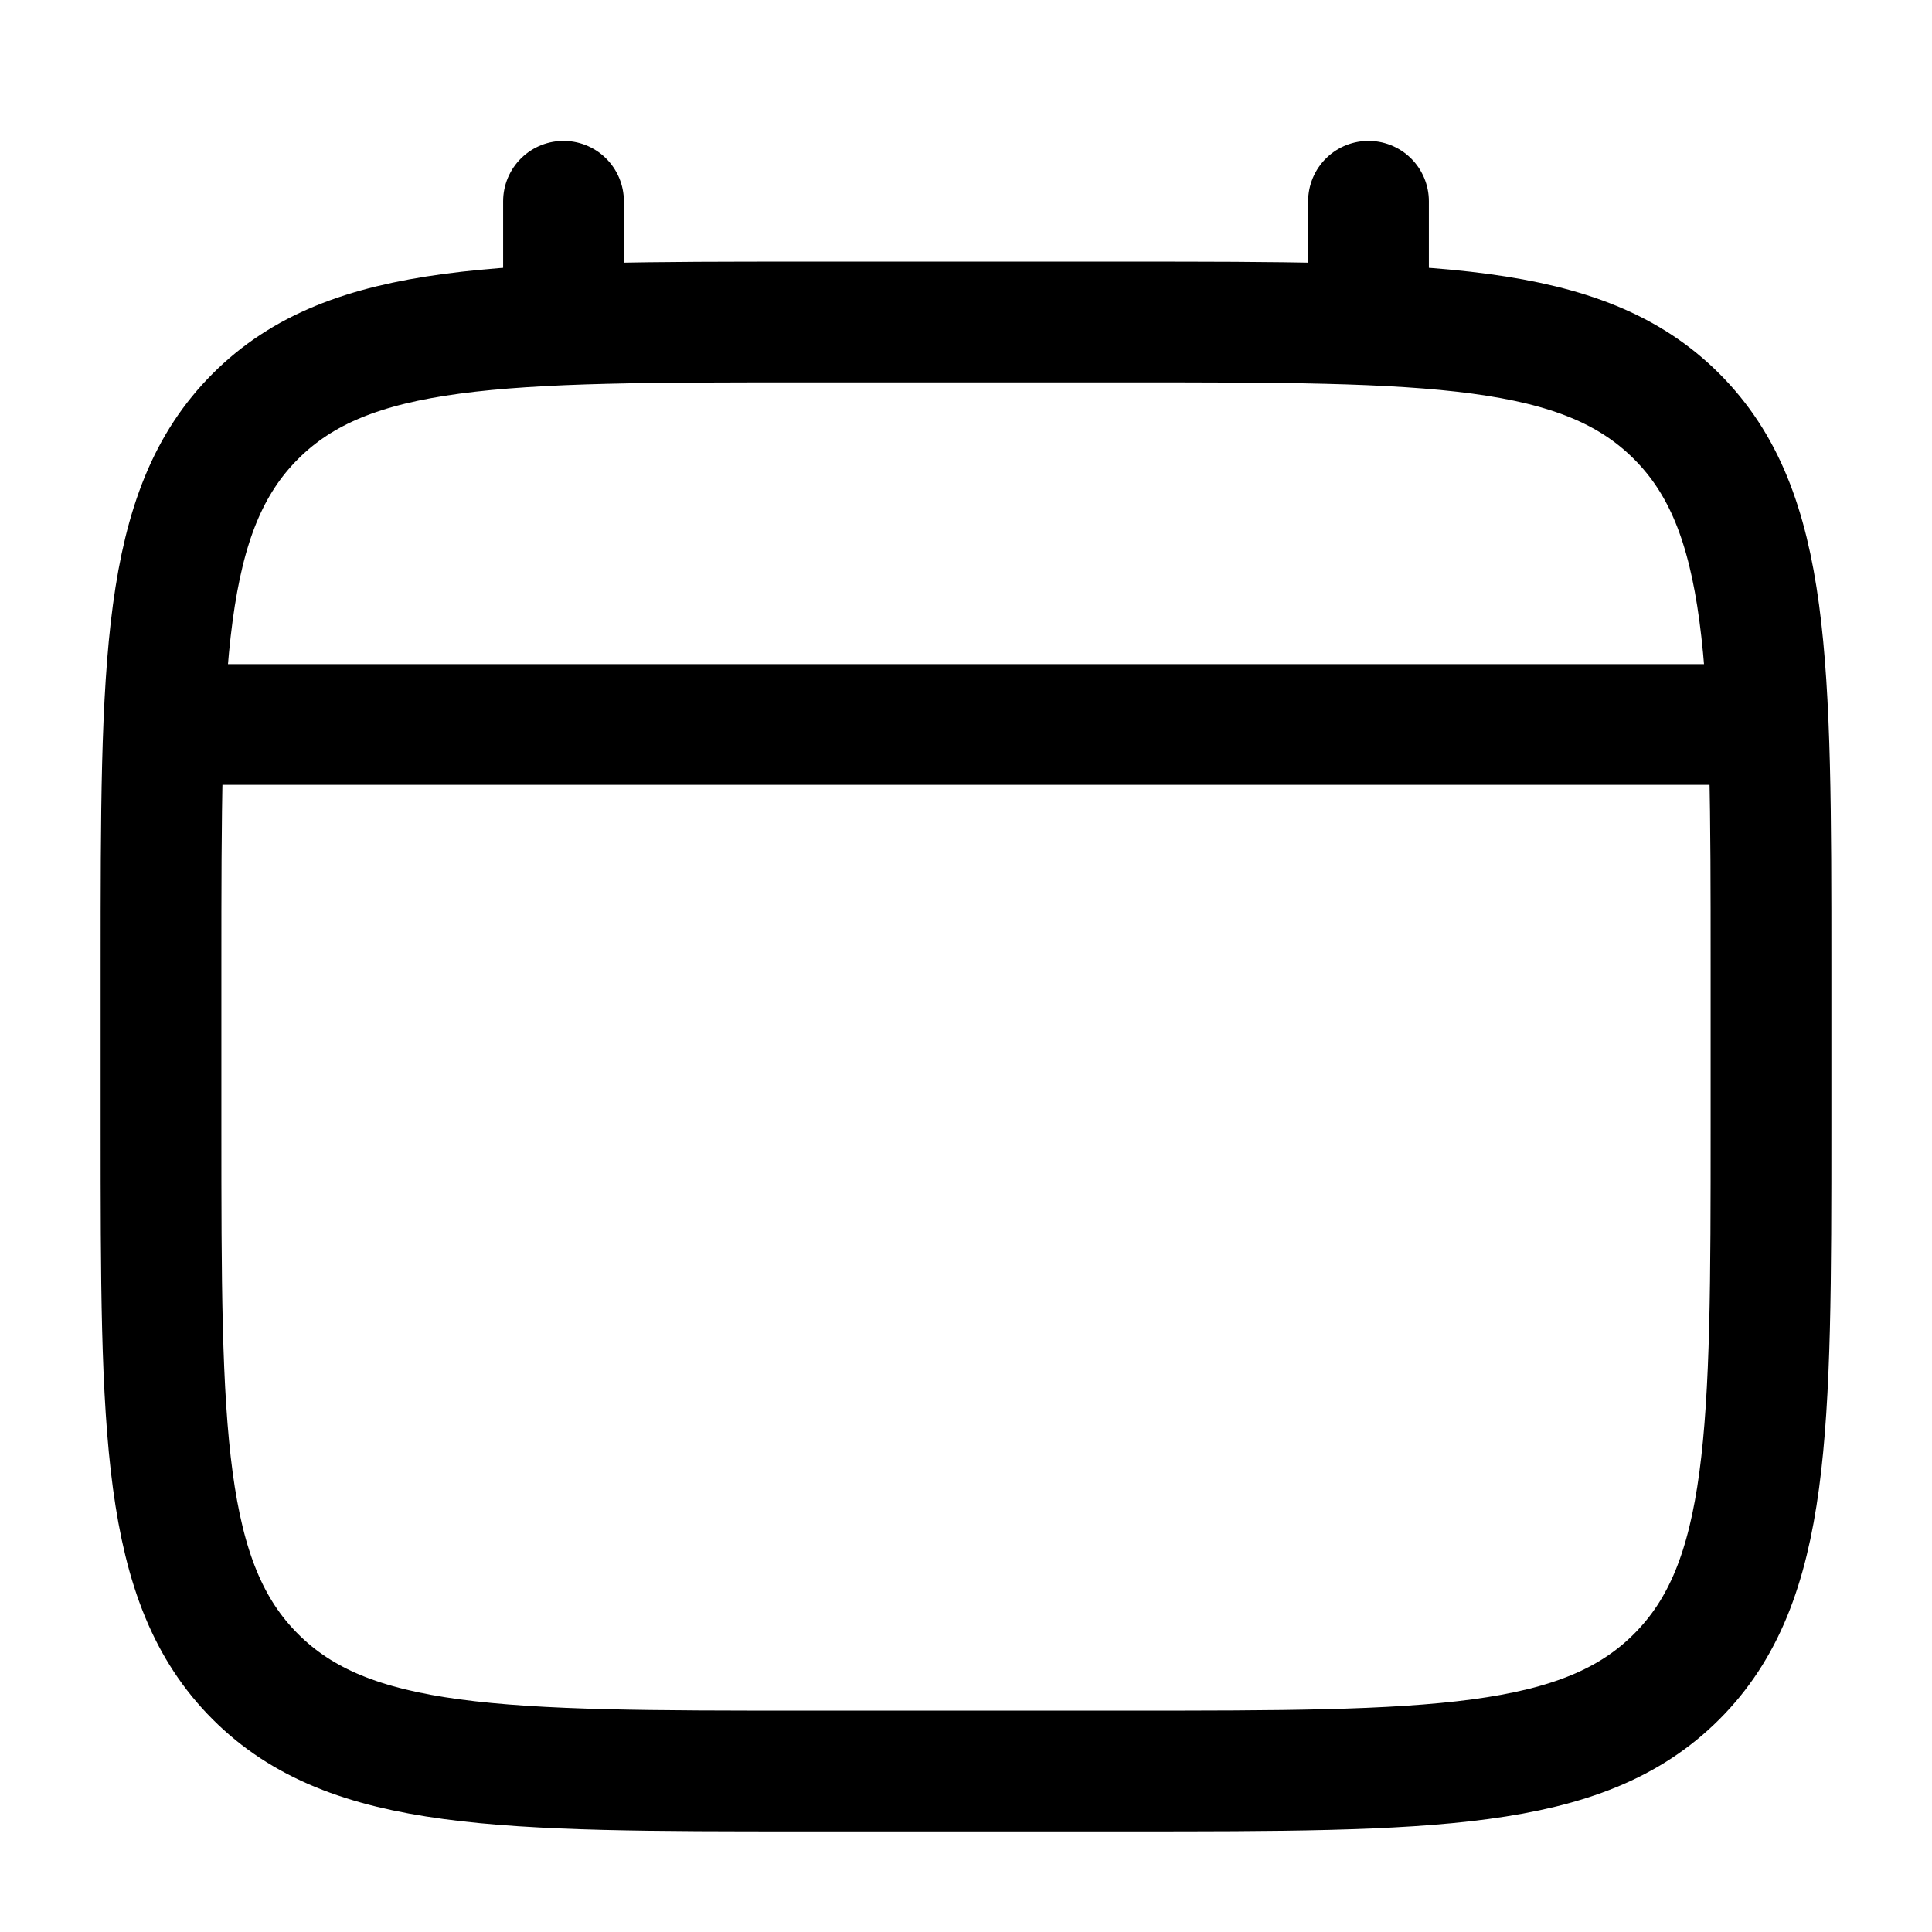
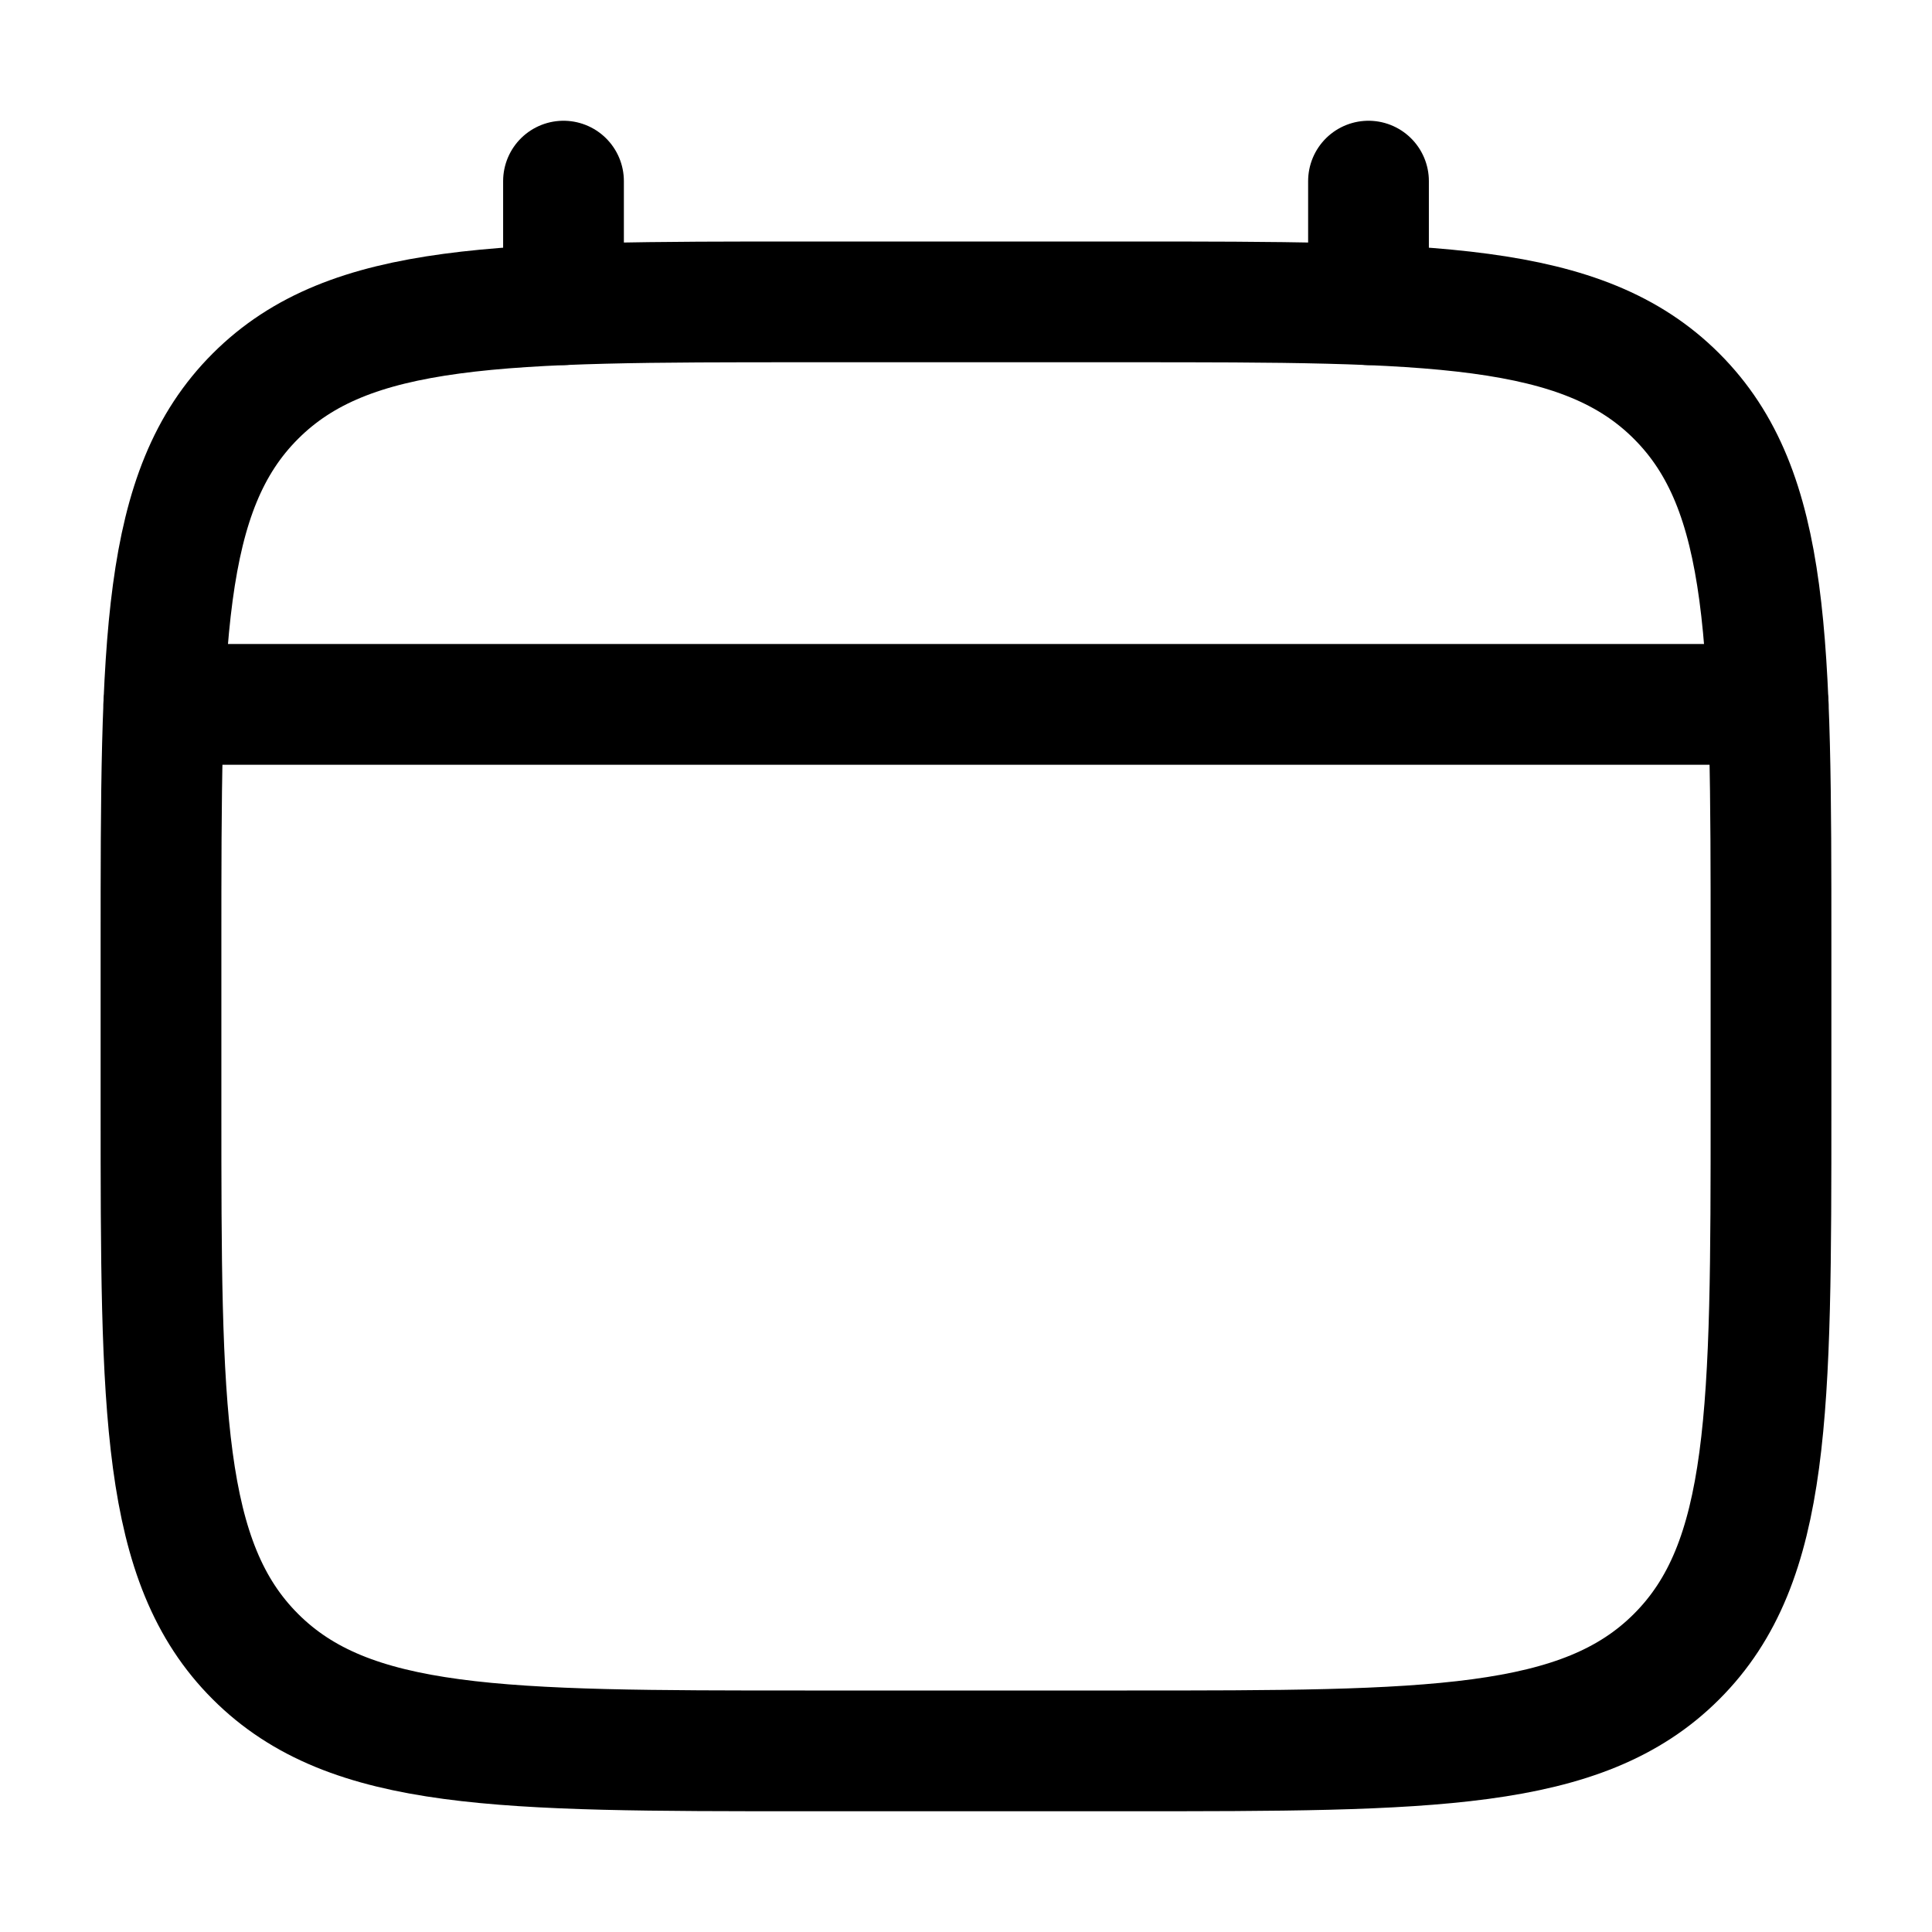
<svg xmlns="http://www.w3.org/2000/svg" width="24" height="24" viewBox="0 0 24 24" fill="none" stroke-width="1.5" class="solar solar-calendar-minimalistic-linear">
-   <path d="M10 22H14C17.771 22 19.657 22 20.828 20.828C22 19.657 22 17.771 22 14V12C22 8.229 22 6.343 20.828 5.172C19.657 4 17.771 4 14 4H10C6.229 4 4.343 4 3.172 5.172C2 6.343 2 8.229 2 12V14C2 17.771 2 19.657 3.172 20.828C4.343 22 6.229 22 10 22Z" stroke-linecap="round" stroke="currentColor" />
-   <path d="M7 4V2.5" stroke-linecap="round" stroke="currentColor" />
-   <path d="M17 4V2.5" stroke-linecap="round" stroke="currentColor" />
-   <path d="M2.5 9H21.5" stroke-linecap="round" stroke="currentColor" />
+   <path d="M10 21.75H14C17.771 21.75 19.657 21.75 20.828 20.578C22 19.407 22 17.521 22 13.75V11.75C22 7.979 22 6.093 20.828 4.922C19.657 3.75 17.771 3.75 14 3.75H10C6.229 3.75 4.343 3.75 3.172 4.922C2 6.093 2 7.979 2 11.75V13.75C2 17.521 2 19.407 3.172 20.578C4.343 21.75 6.229 21.75 10 21.75Z" stroke-linecap="round" stroke="currentColor" />
+   <path d="M2.035 8.75H21.965" stroke-linecap="round" stroke="currentColor" />
+   <path d="M7 3.785V2.25" stroke-linecap="round" stroke="currentColor" />
+   <path d="M17 3.785V2.25" stroke-linecap="round" stroke="currentColor" />
</svg>
